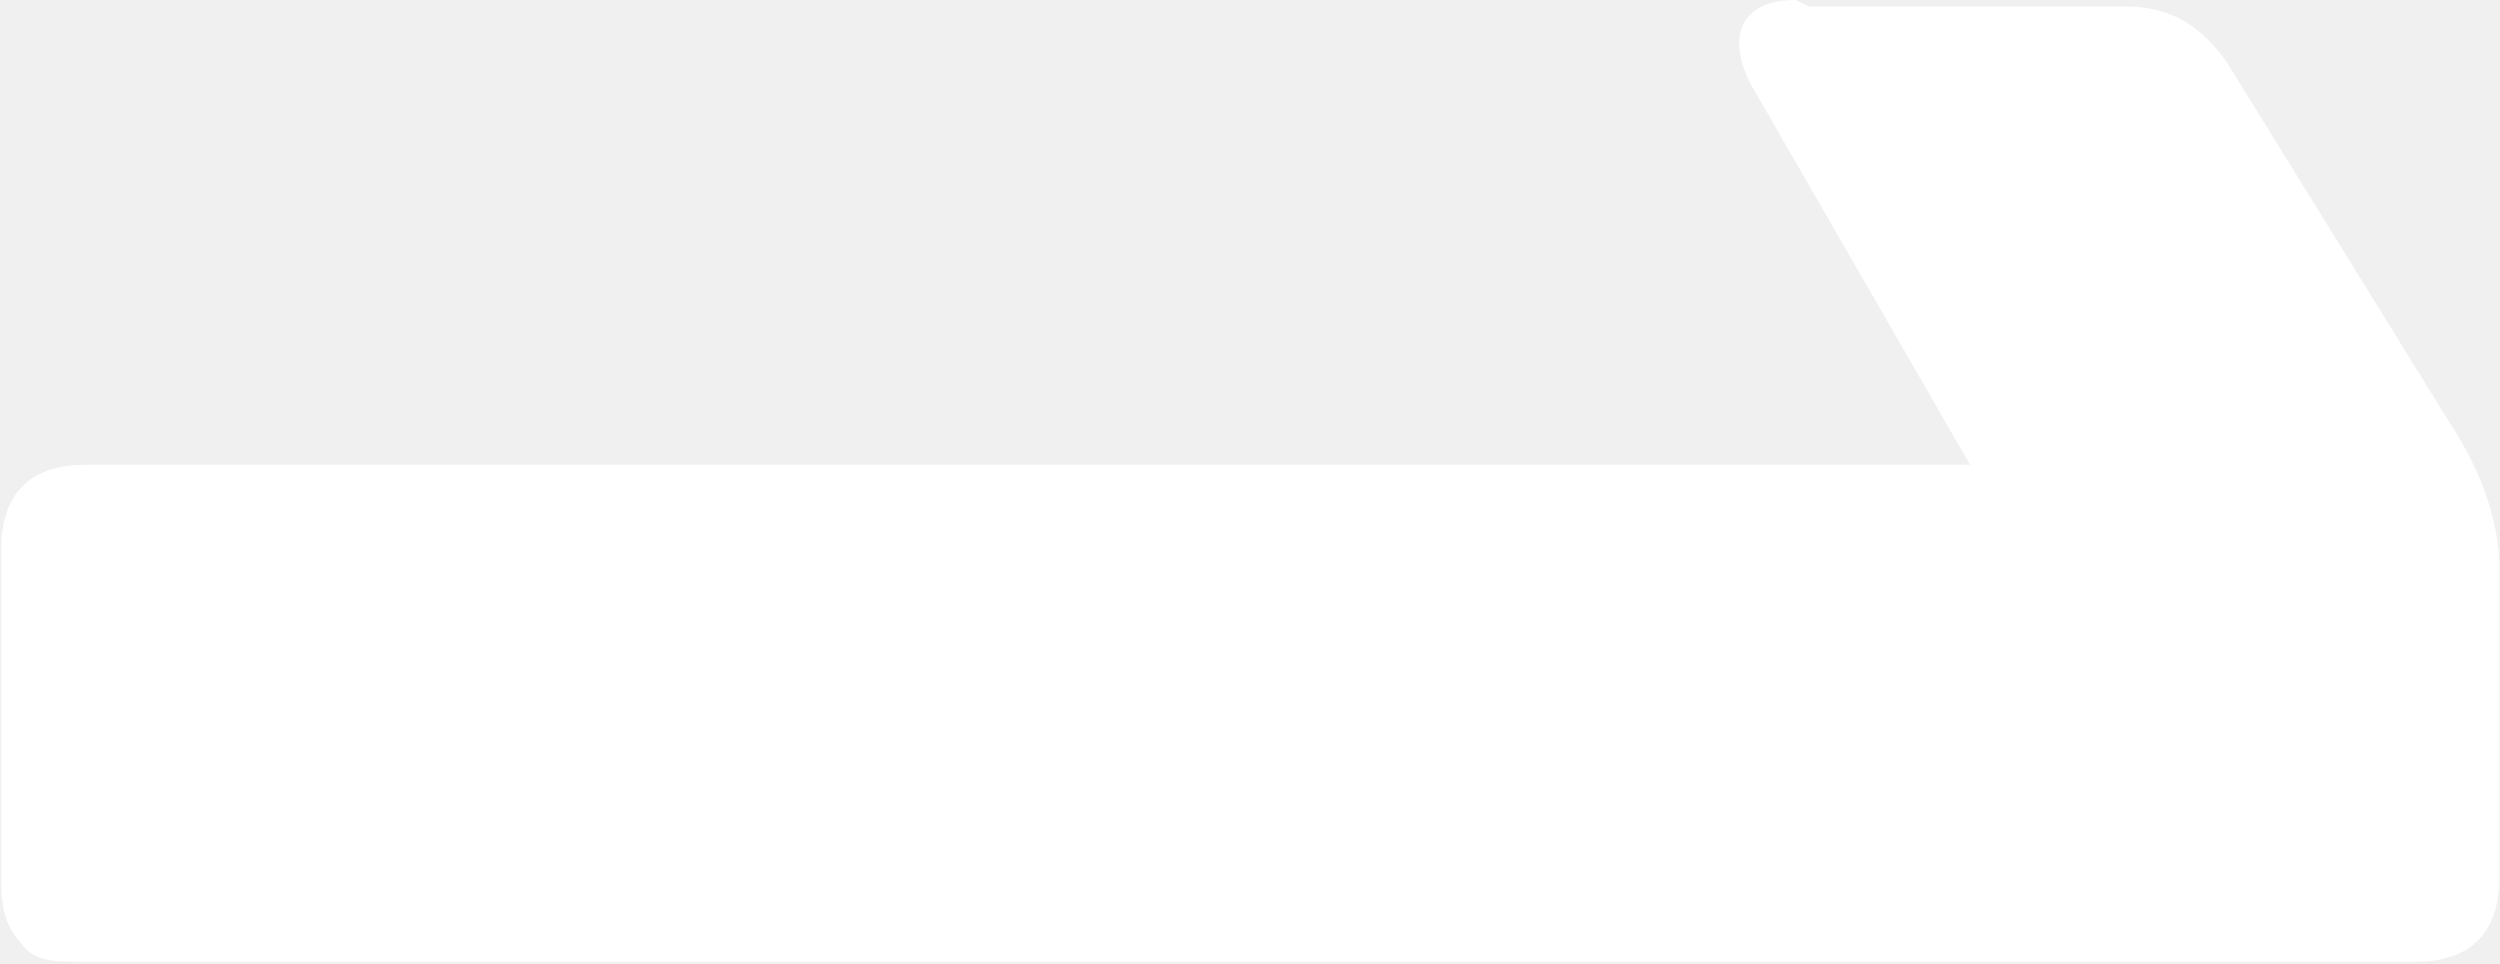
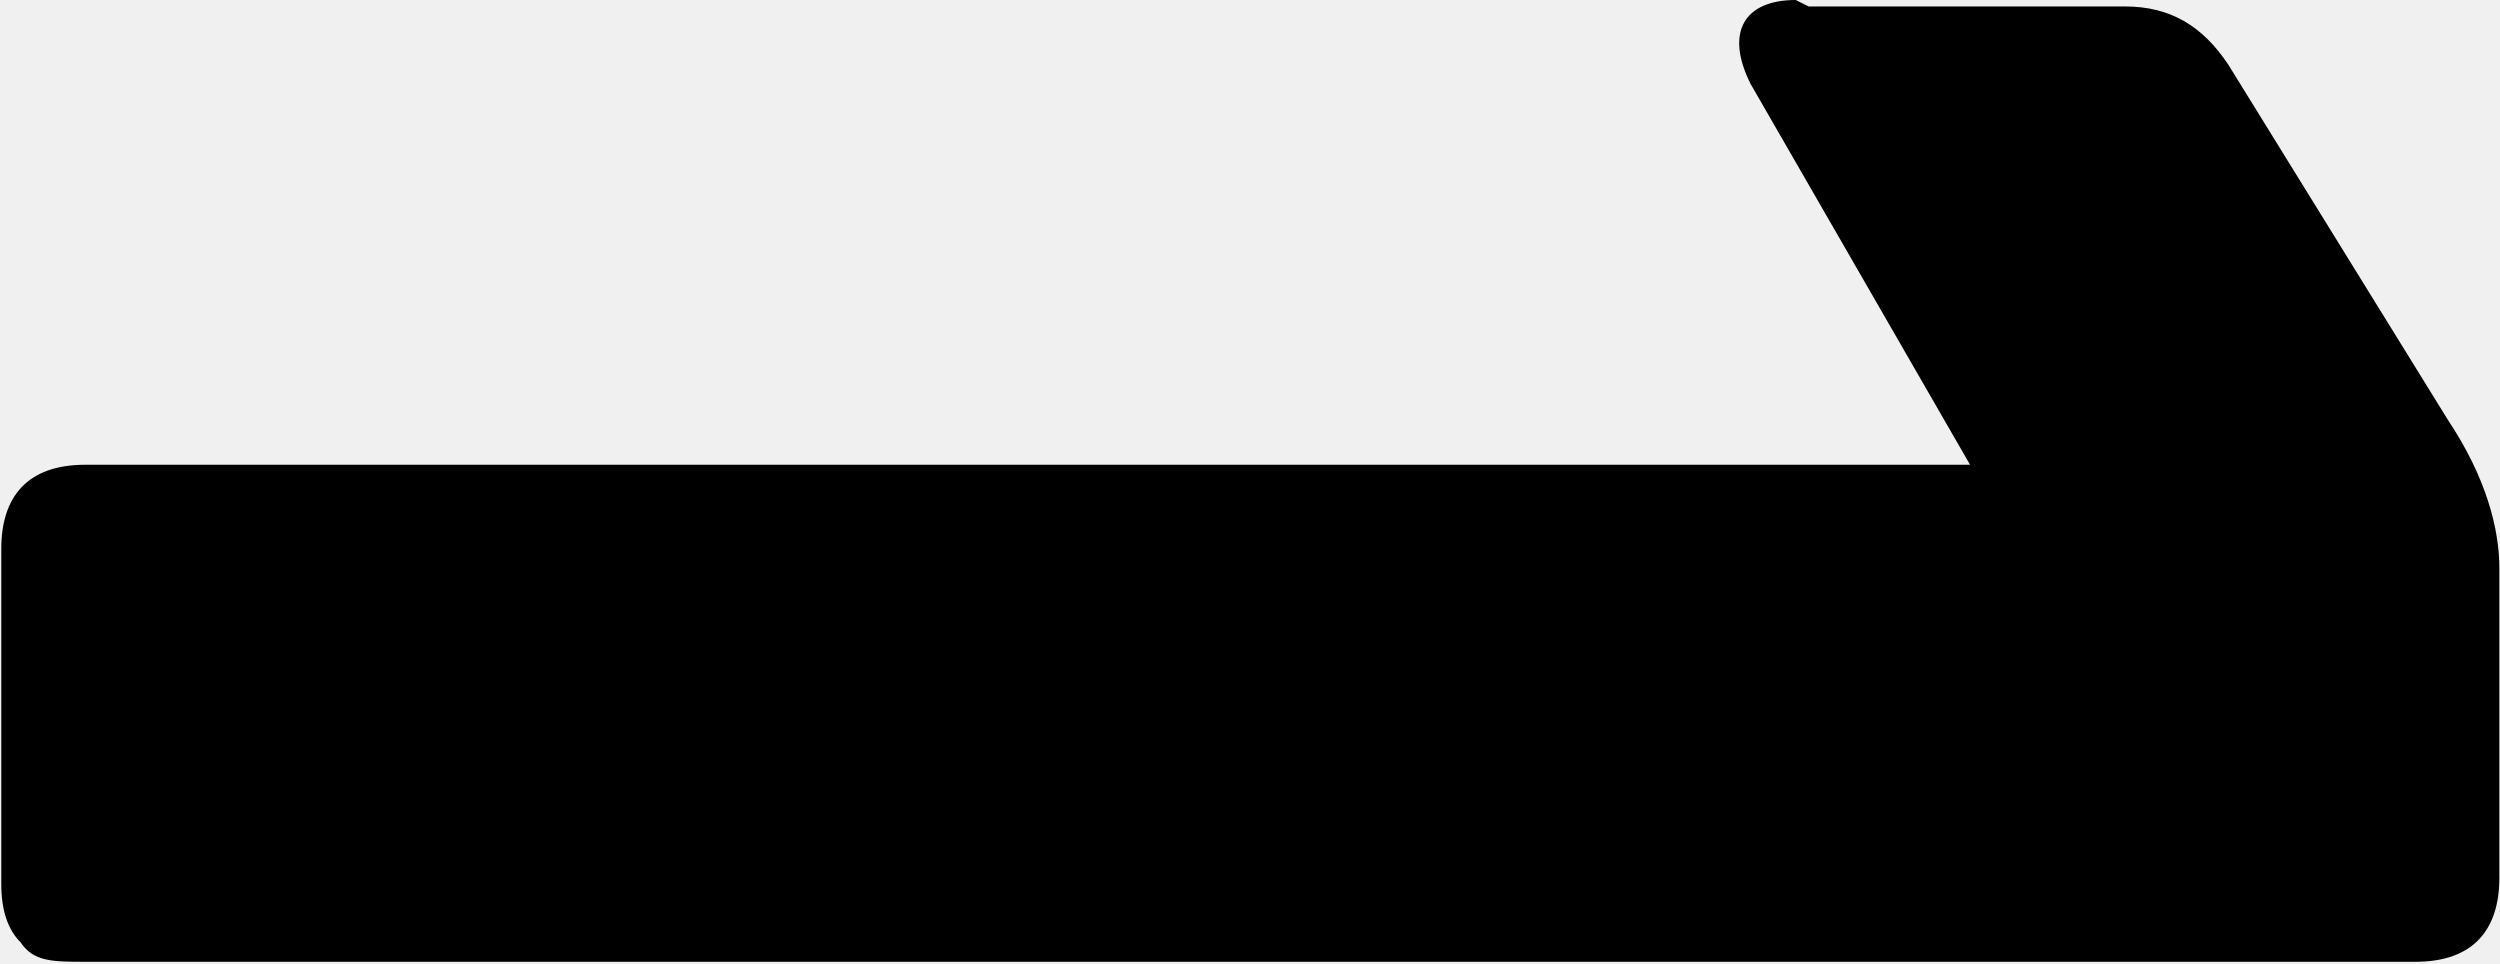
<svg xmlns="http://www.w3.org/2000/svg" id="Layer_1" version="1.1" viewBox="48.28 91.3 38.73 14.93">
  <defs>
    <style>
      .st0 {
-         fill: #fff;
+         fill: #000;
      }
    </style>
  </defs>
  <path class="st0" d="M76.3,91.4h4.9c.7,0,1.2.3,1.6.9l3.4,5.5c.6.9.8,1.7.8,2.3v4.8c0,.8-.4,1.3-1.3,1.3h-36.1c-.5,0-.8,0-1-.3-.2-.2-.3-.5-.3-.9v-5.2c0-.8.4-1.3,1.3-1.3h29.2l-3.4-5.9c-.4-.8-.1-1.3.7-1.3Z" />
</svg>
